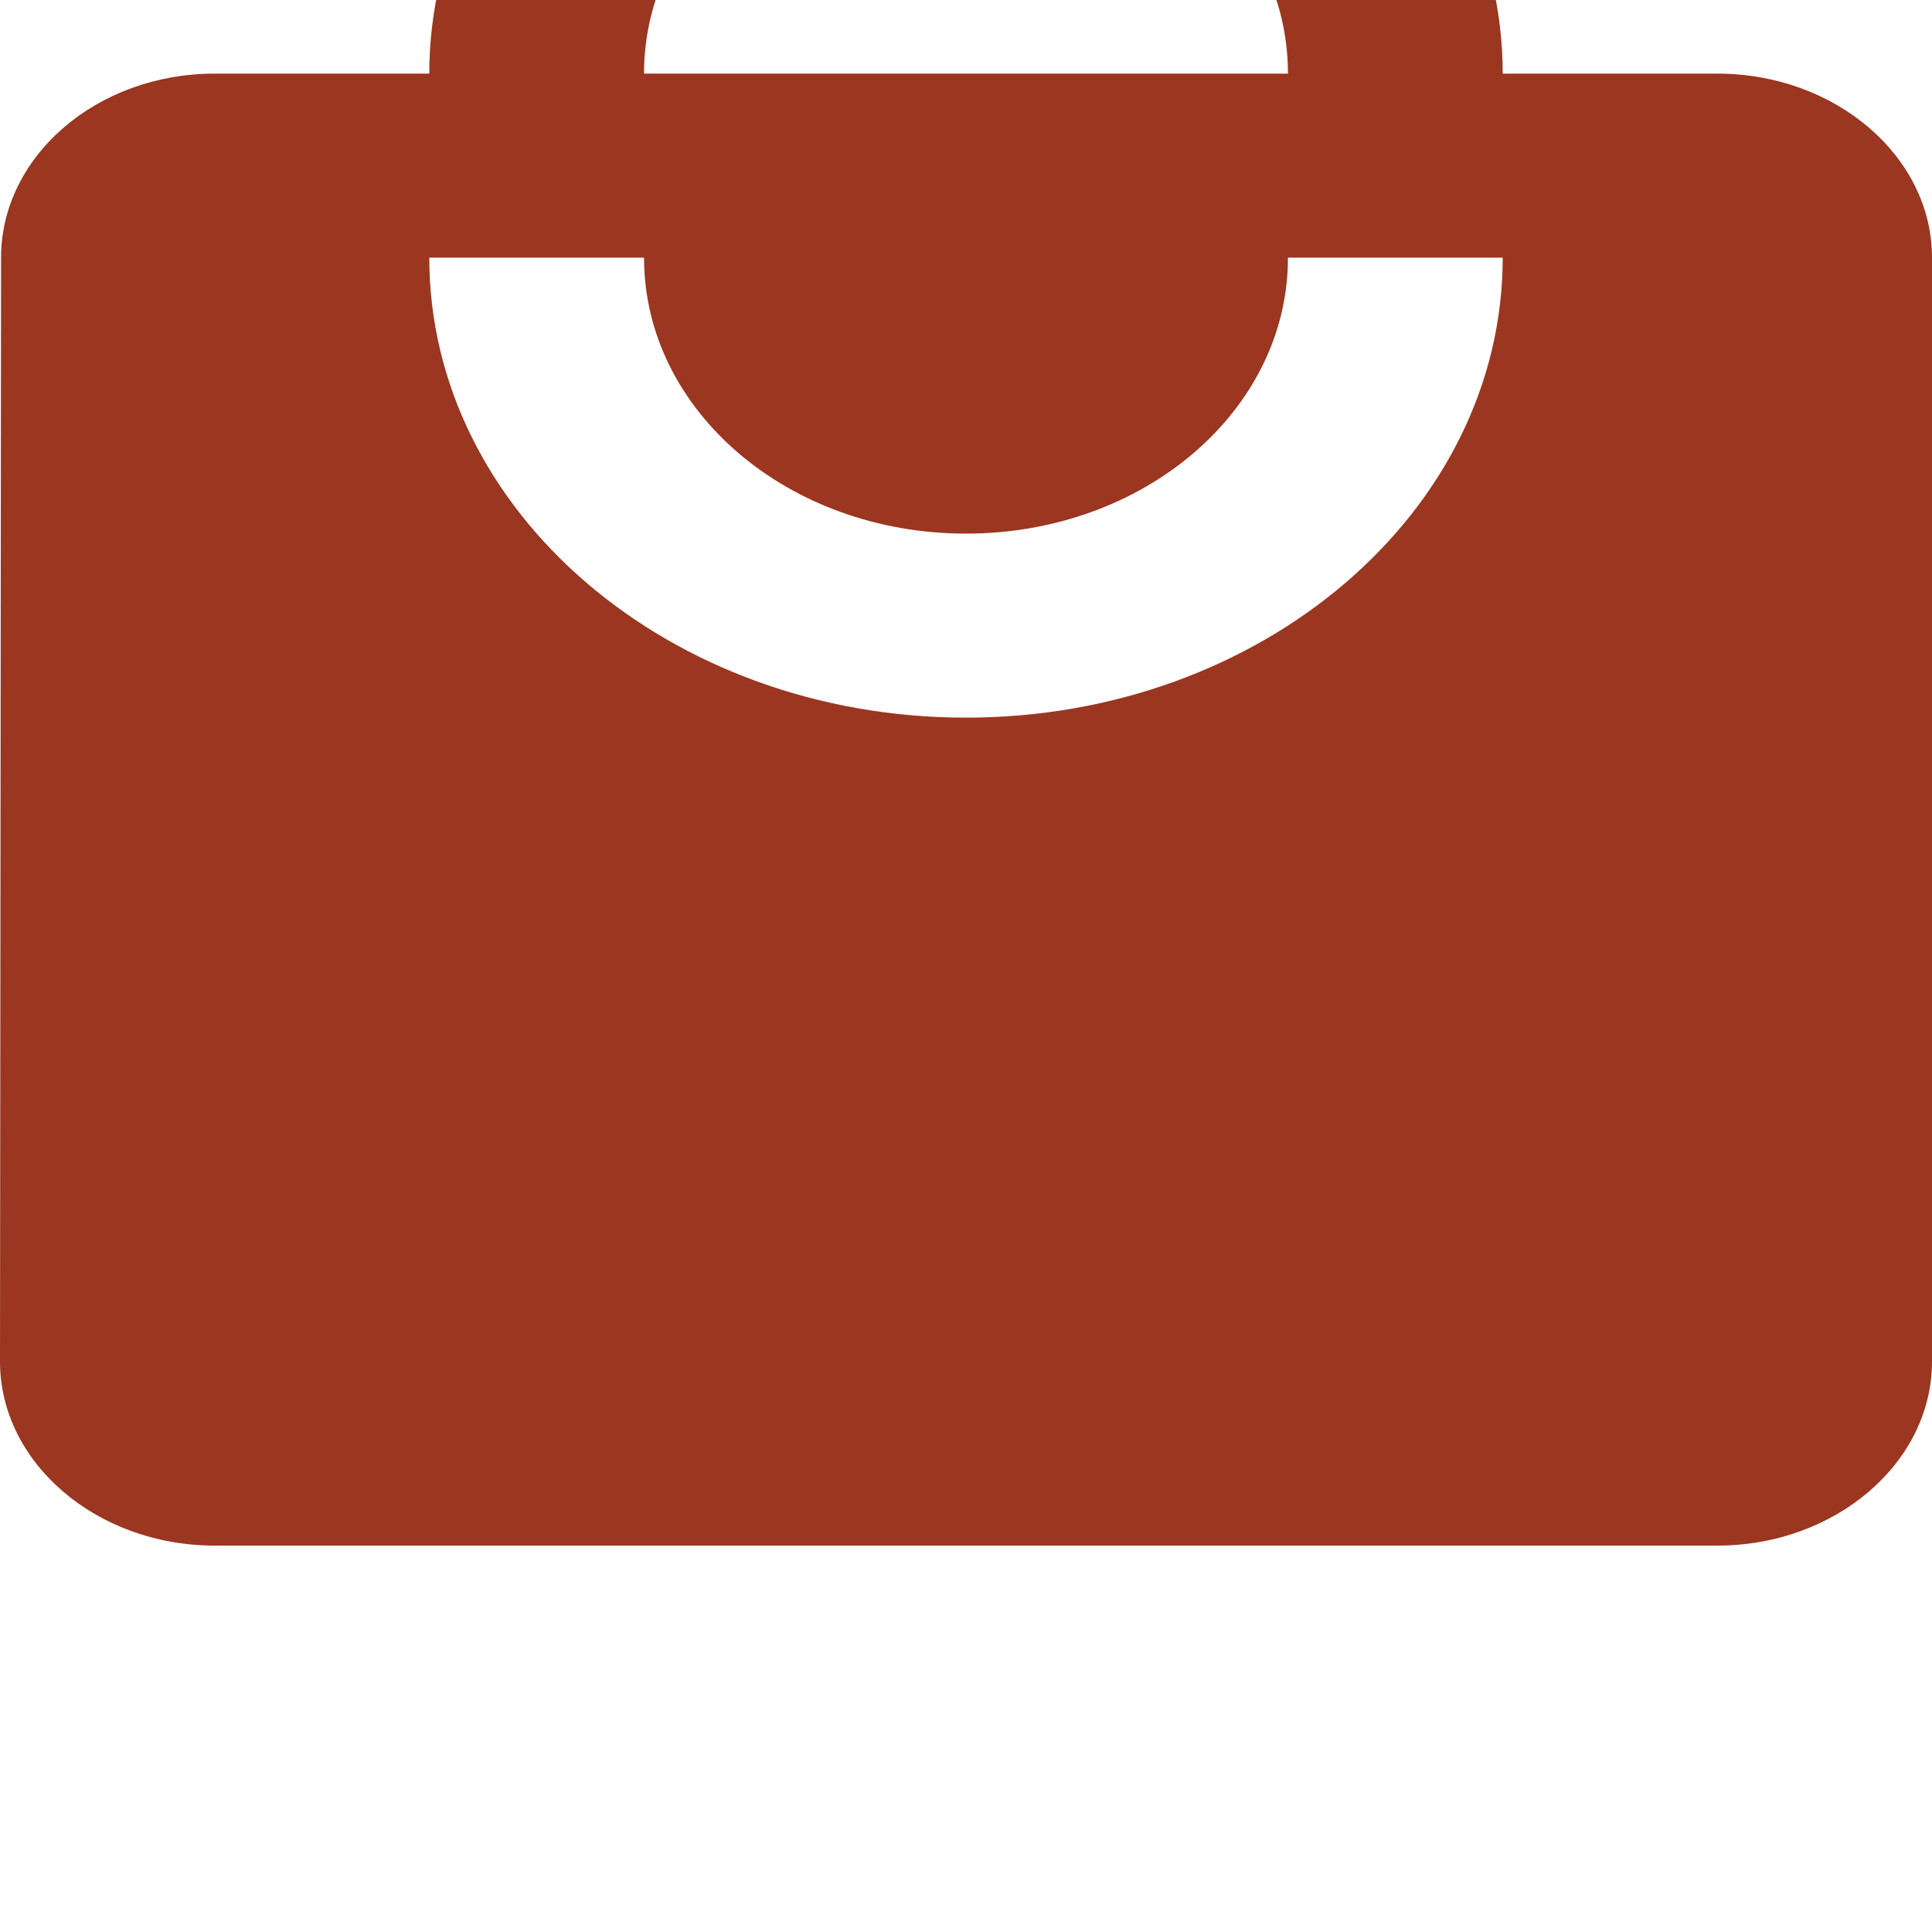
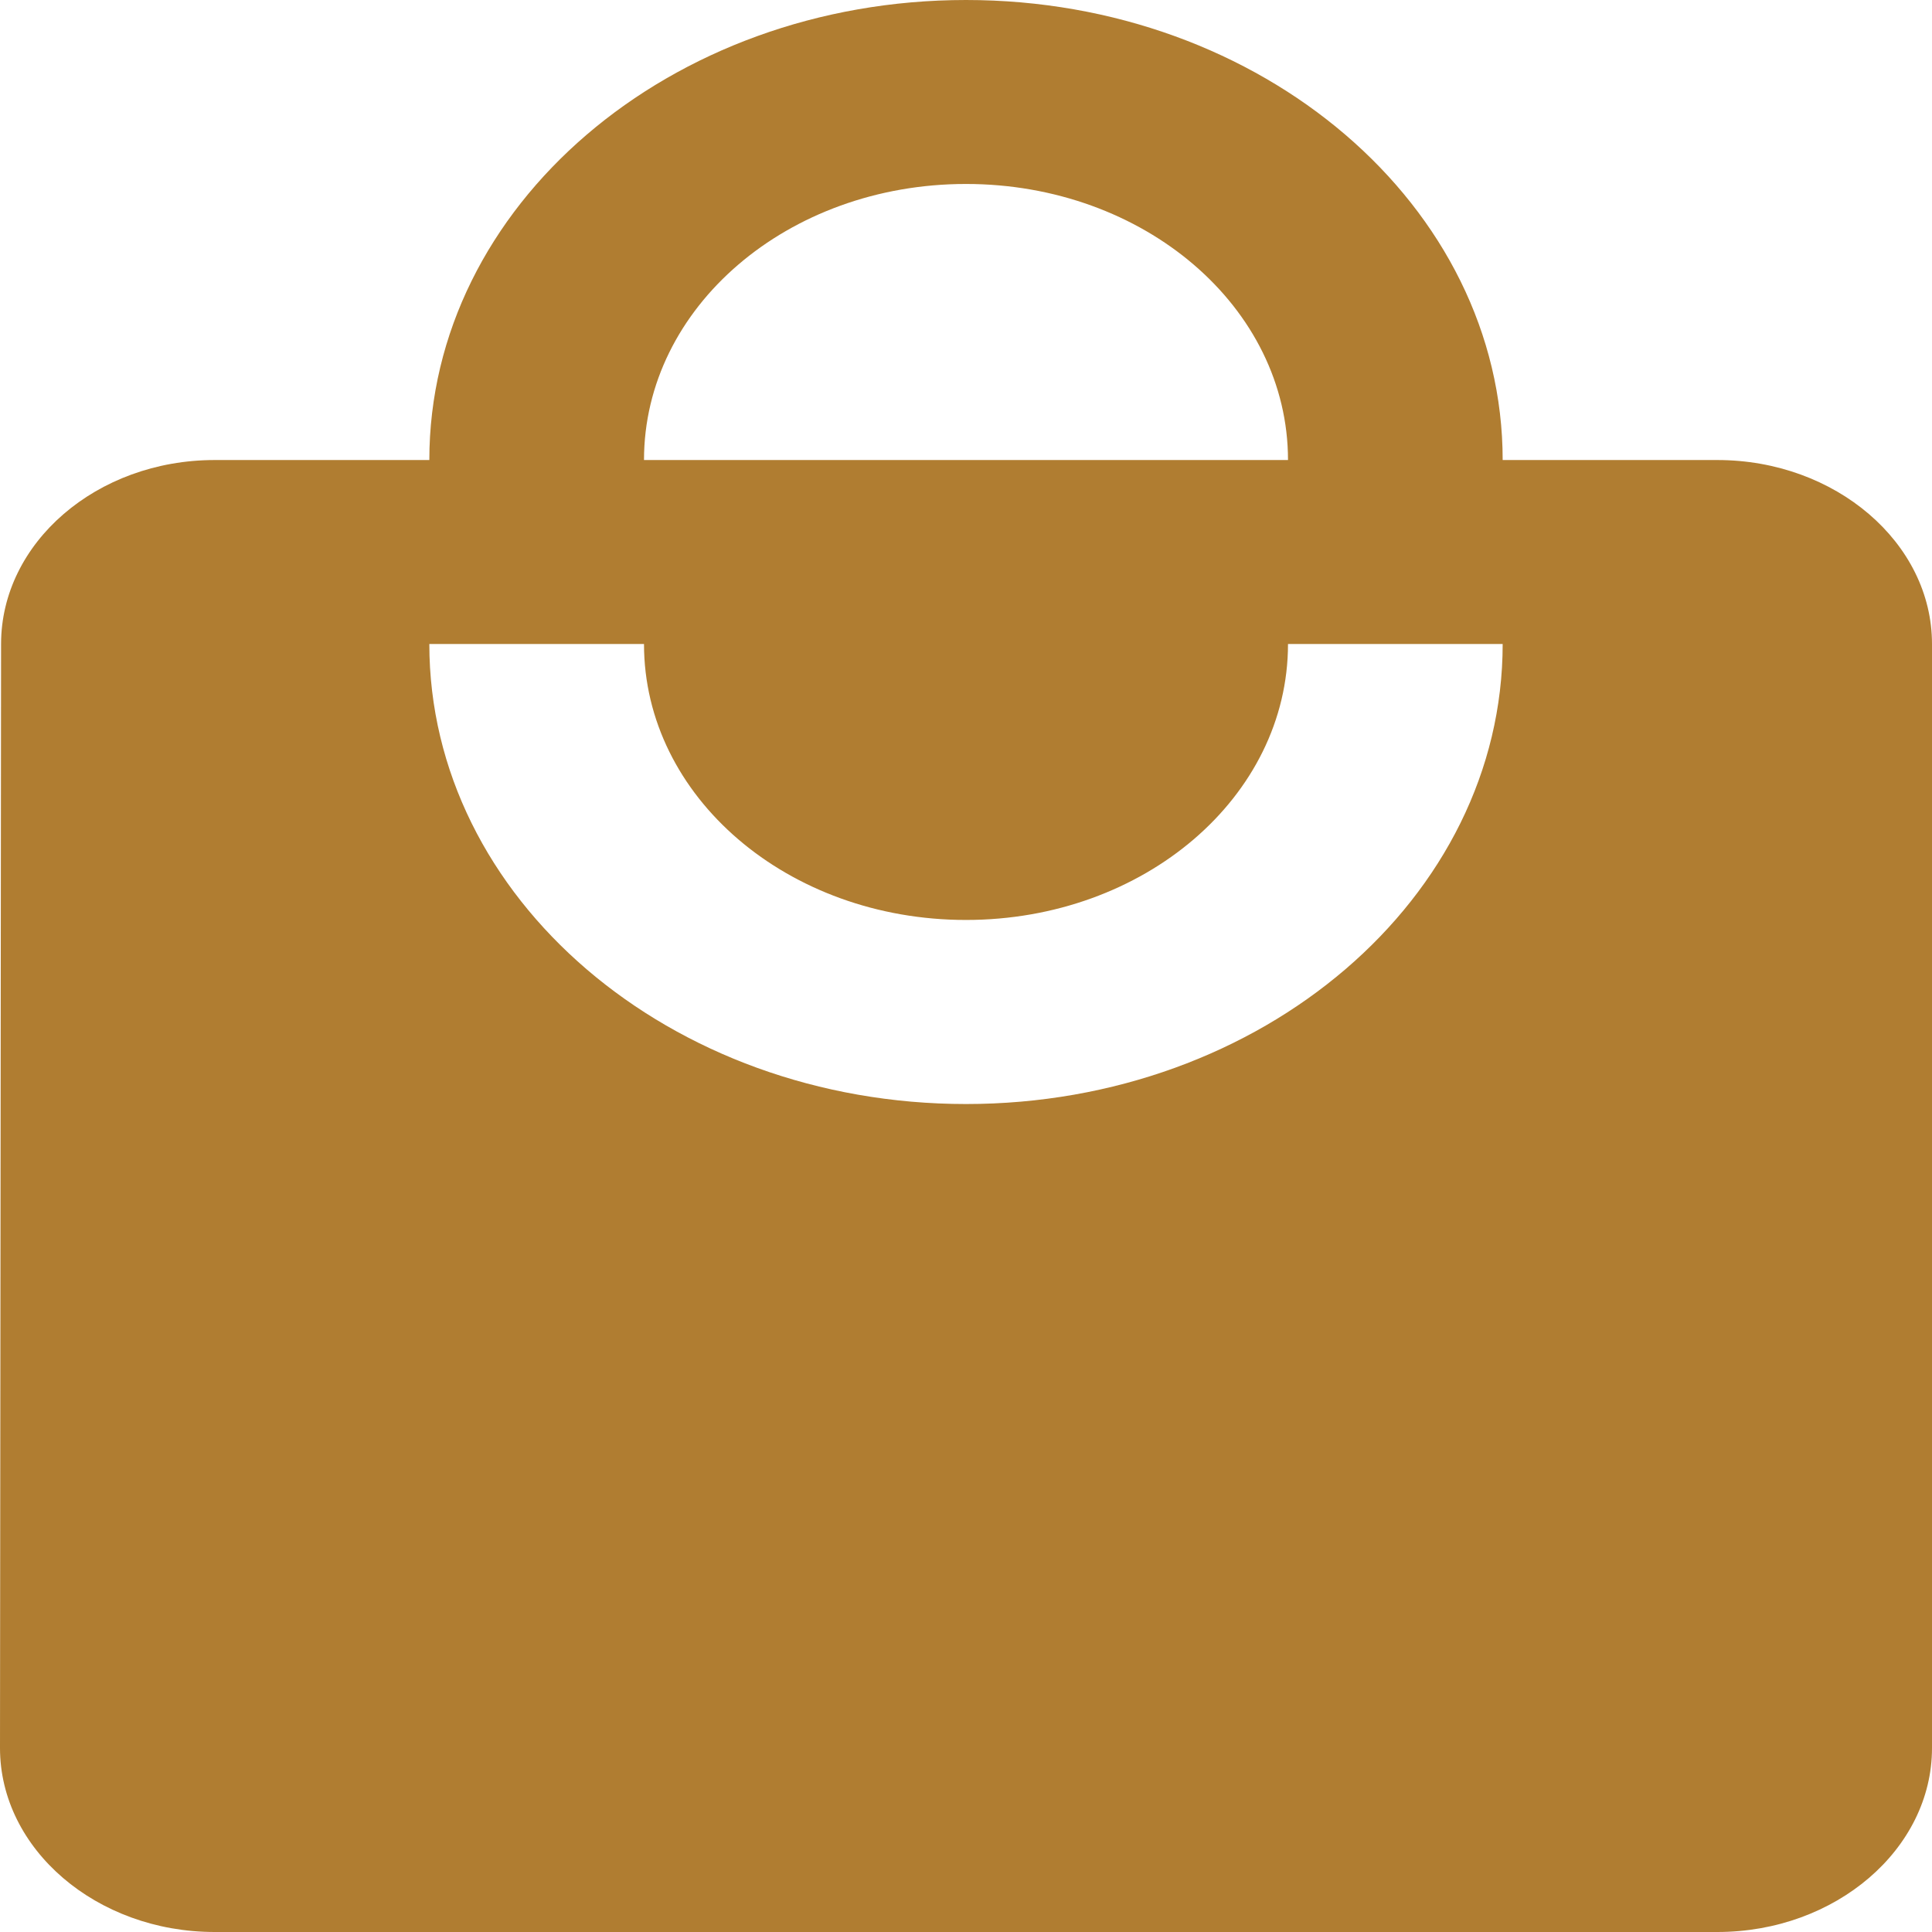
- <svg xmlns="http://www.w3.org/2000/svg" width="20" height="20" viewBox="0 0 20 20" fill="none">
-   <mask id="mask0_3:22" style="mask-type:alpha" maskUnits="userSpaceOnUse" x="0" y="0" width="20" height="20">
-     <rect width="20" height="20" fill="#E3E3E3" />
-   </mask>
-   <g mask="url(#mask0_3:22)">
-     <path d="M17.778 0.762H15.556C15.556 -1.867 13.067 -4 10 -4C6.933 -4 4.444 -1.867 4.444 0.762H2.222C1 0.762 0.011 1.619 0.011 2.667L0 14.095C0 15.143 1 16 2.222 16H17.778C19 16 20 15.143 20 14.095V2.667C20 1.619 19 0.762 17.778 0.762ZM10 -2.095C11.844 -2.095 13.333 -0.819 13.333 0.762H6.667C6.667 -0.819 8.156 -2.095 10 -2.095ZM10 7.429C6.933 7.429 4.444 5.295 4.444 2.667H6.667C6.667 4.248 8.156 5.524 10 5.524C11.844 5.524 13.333 4.248 13.333 2.667H15.556C15.556 5.295 13.067 7.429 10 7.429Z" fill="#9B3621" />
-   </g>
+ <svg xmlns="http://www.w3.org/2000/svg" width="18" height="18" viewBox="0 0 18 18" fill="none">
+   <path d="M16 4.286H14C14 1.92 11.76 0 9 0C6.24 0 4 1.92 4 4.286H2C0.9 4.286 0.01 5.057 0.01 6L0 16.286C0 17.229 0.9 18 2 18H16C17.1 18 18 17.229 18 16.286V6C18 5.057 17.1 4.286 16 4.286ZM9 1.714C10.66 1.714 12 2.863 12 4.286H6C6 2.863 7.34 1.714 9 1.714ZM9 10.286C6.24 10.286 4 8.366 4 6H6C6 7.423 7.34 8.571 9 8.571C10.66 8.571 12 7.423 12 6H14C14 8.366 11.76 10.286 9 10.286Z" fill="#B07D31" />
</svg>
